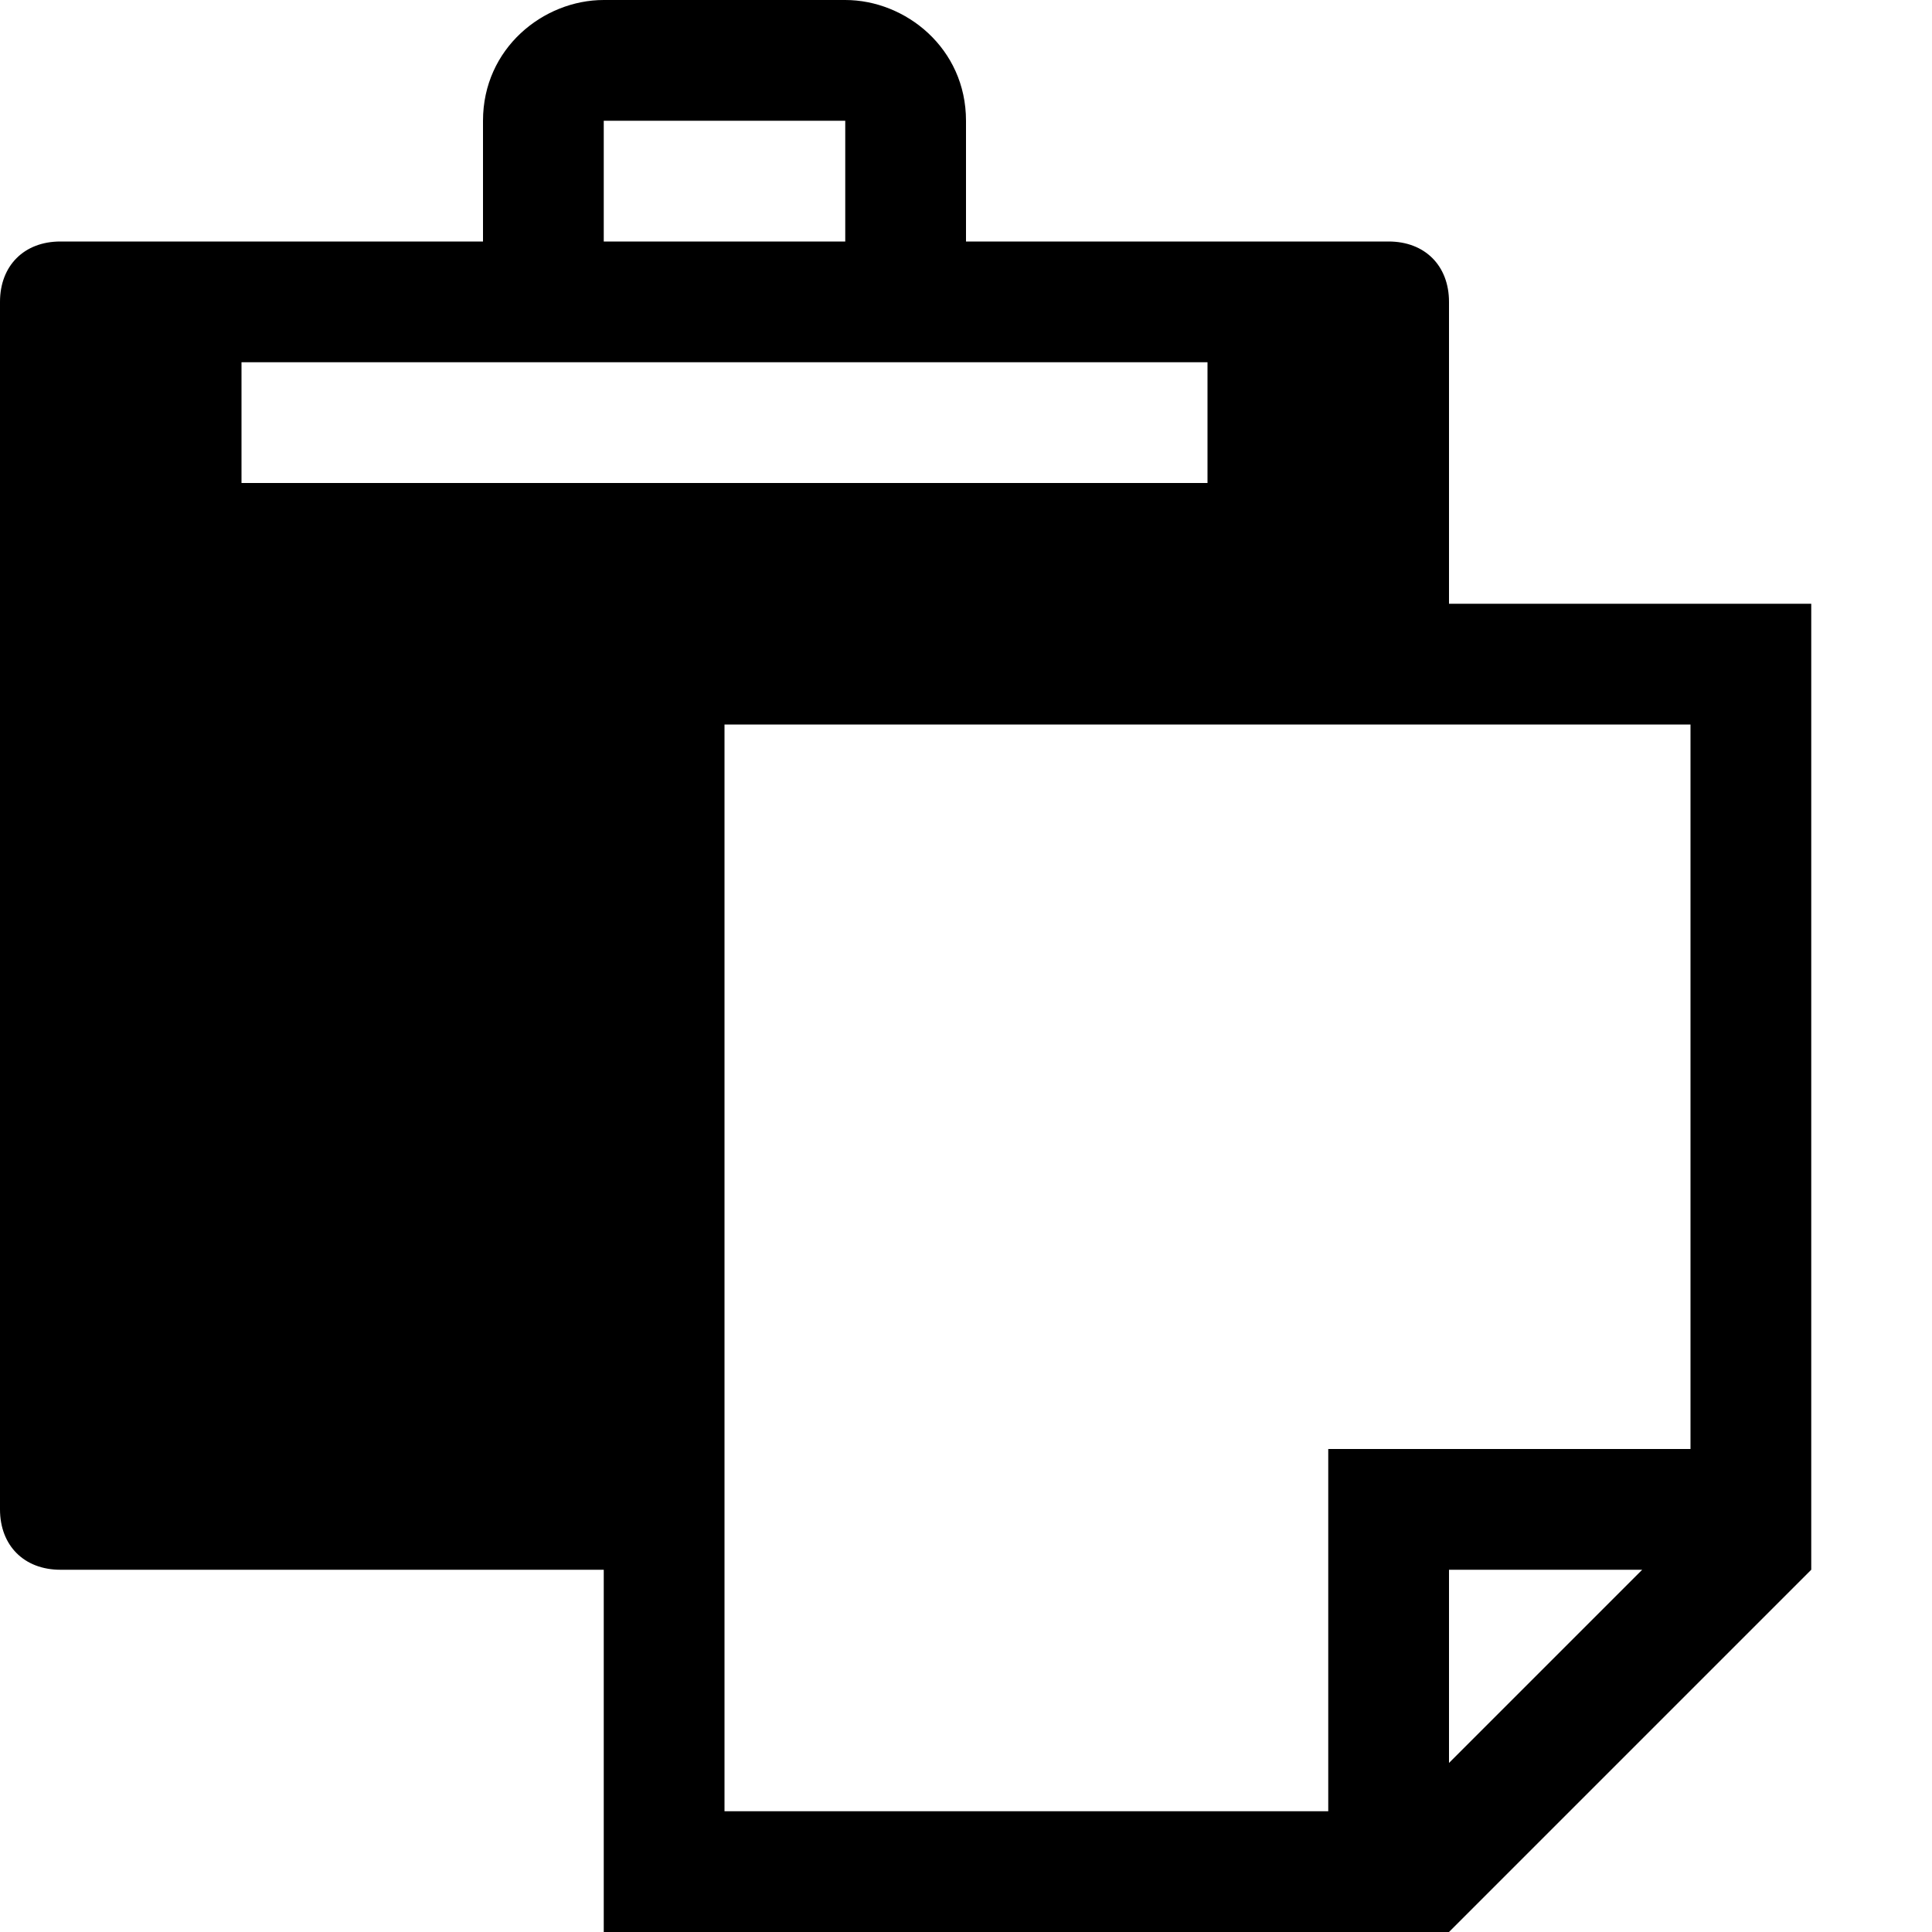
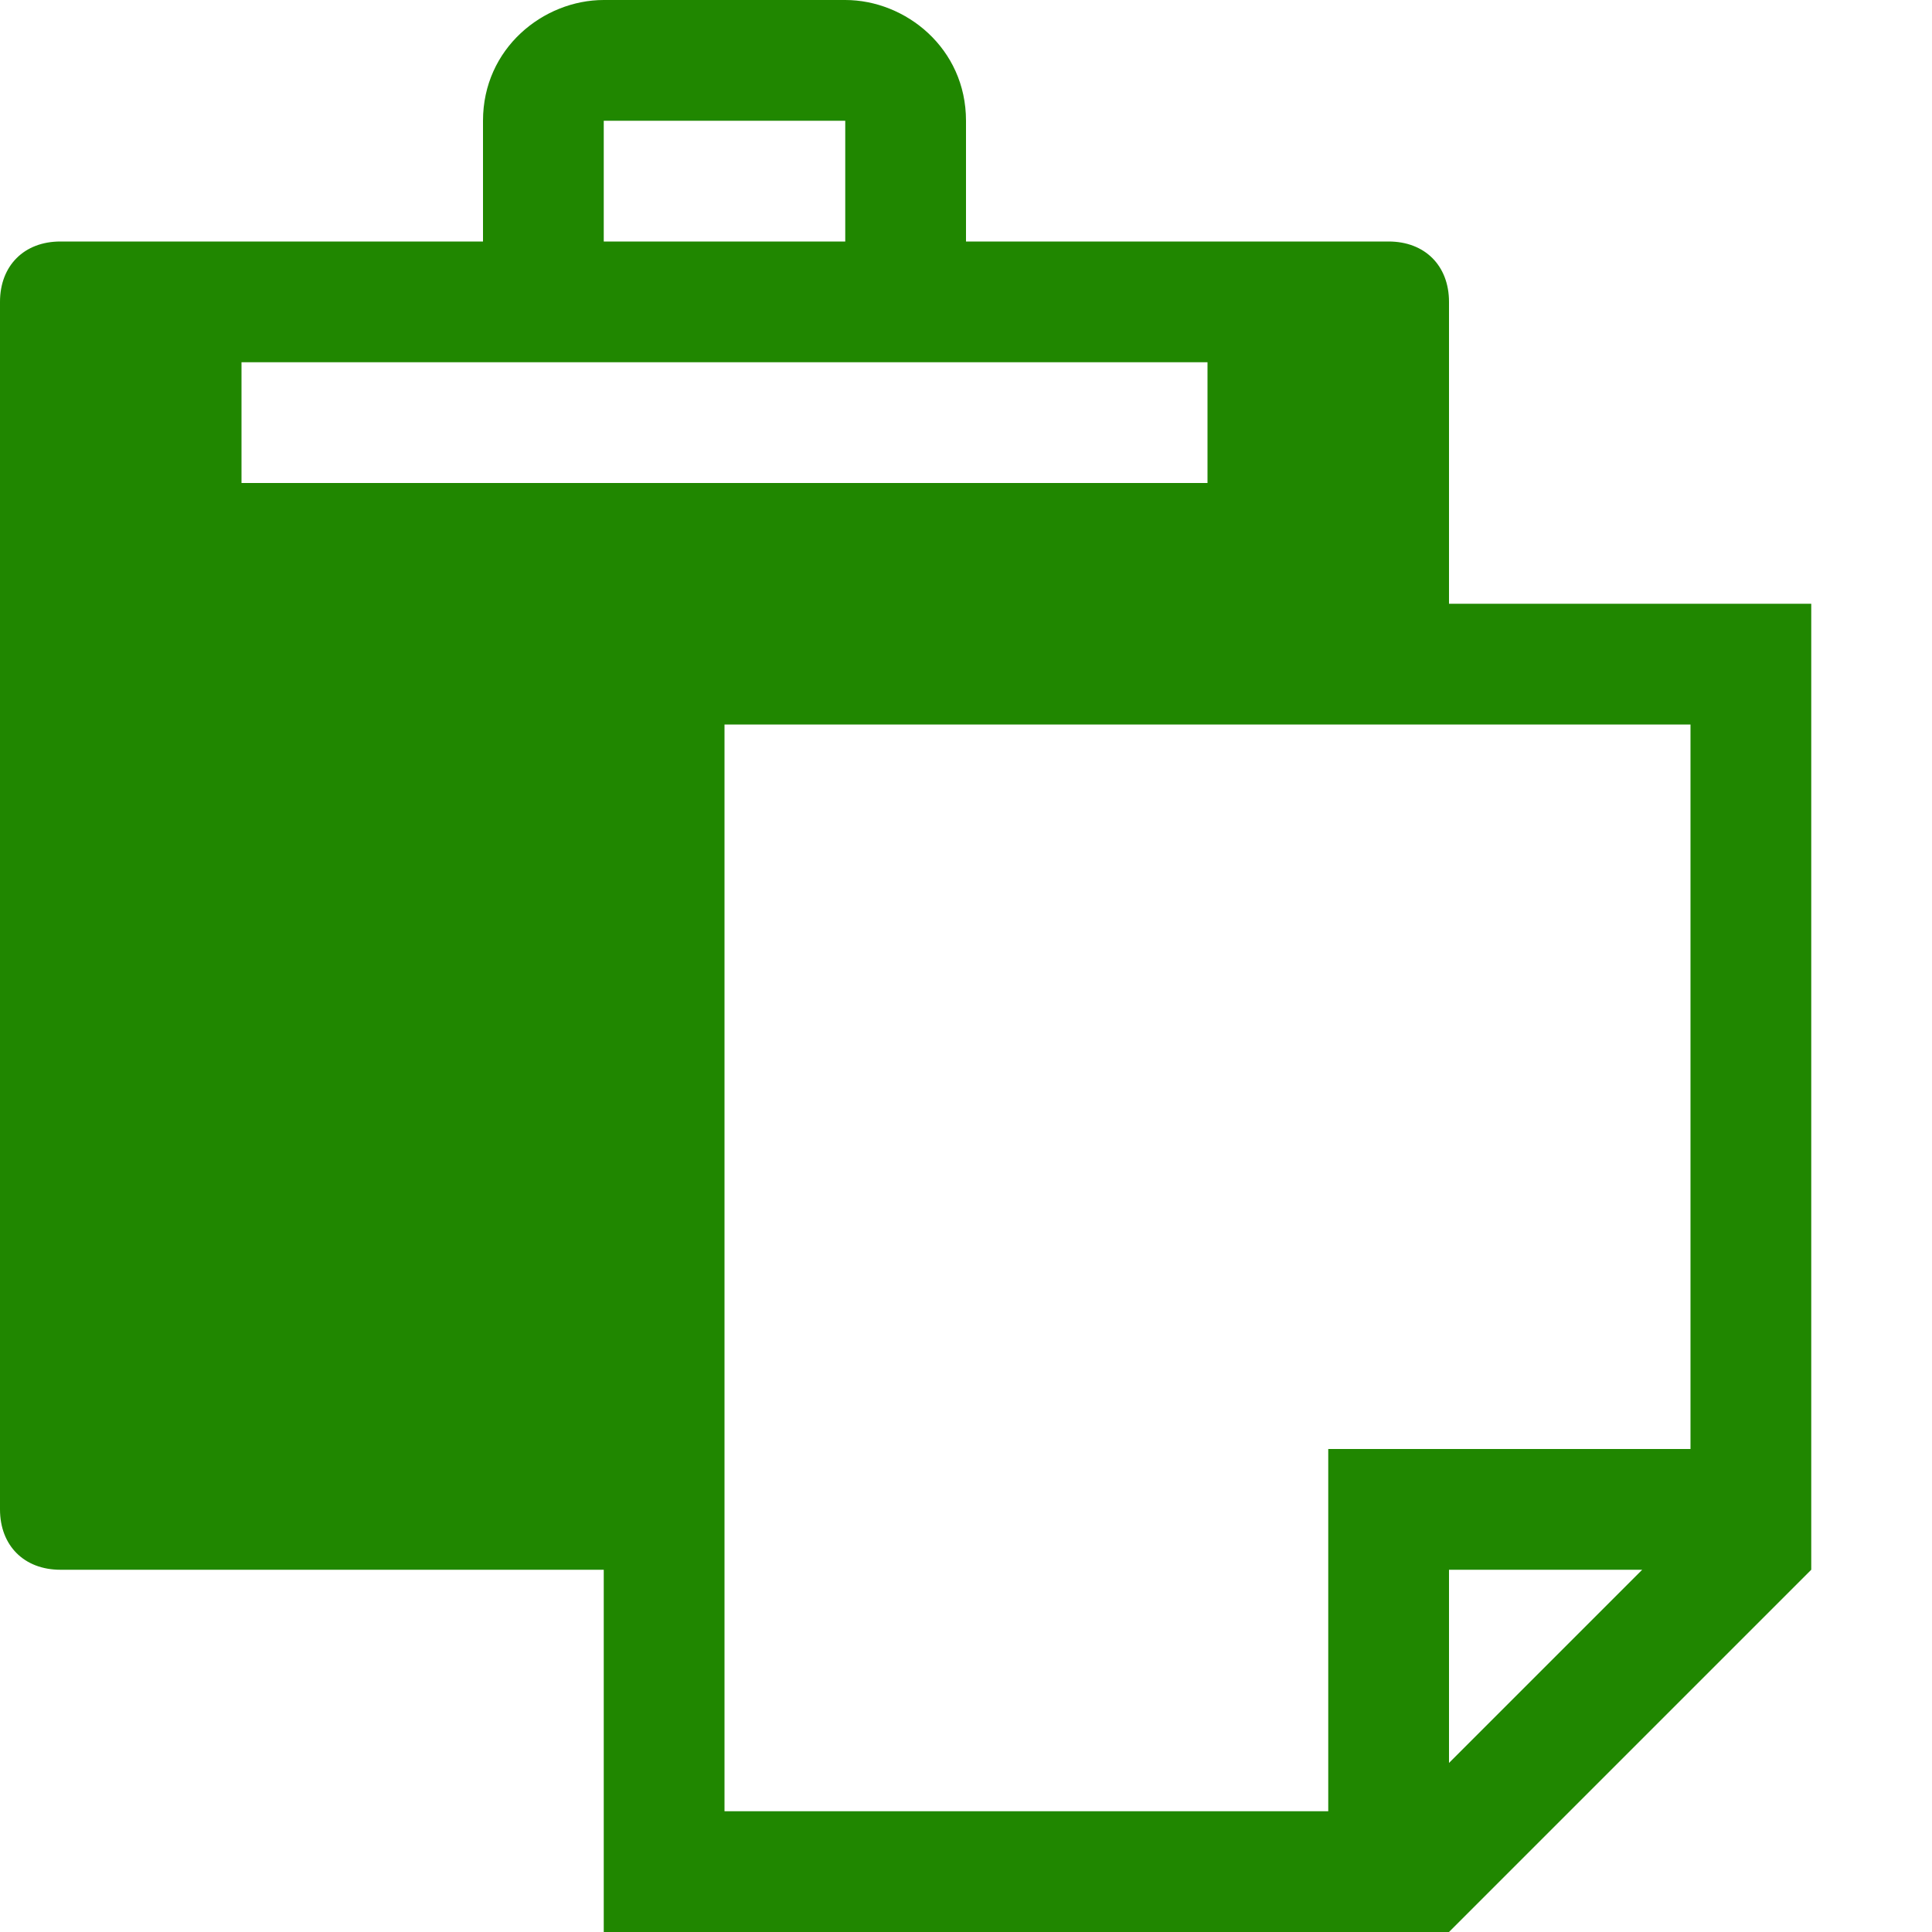
<svg xmlns="http://www.w3.org/2000/svg" width="16" height="16" viewBox="0 0 16 16" preserveAspectRatio="xMinYMid meet" overflow="visible">
-   <path d="M12 5v-2.5c0-.3-.2-.5-.5-.5h-3.5v-1c0-.6-.5-1-1-1h-2c-.5 0-1 .4-1 1v1h-3.5c-.3 0-.5.2-.5.5v10c0 .3.2.5.5.5h4.5v3h7l3-3v-8h-3zm-7-4h2v1h-2v-1zm-3 2h8v1h-8v-1zm10 11.6v-1.6h1.6l-1.6 1.6zm2-2.6h-3v3h-5v-9h8v6z" />
+   <path d="M12 5v-2.5c0-.3-.2-.5-.5-.5h-3.5v-1c0-.6-.5-1-1-1h-2c-.5 0-1 .4-1 1v1h-3.5c-.3 0-.5.2-.5.5v10c0 .3.2.5.5.5h4.5v3h7l3-3v-8h-3zm-7-4h2v1h-2v-1zm-3 2h8v1h-8v-1zm10 11.6v-1.6h1.6l-1.6 1.6zm2-2.6h-3v3h-5v-9h8v6z" fill="#208700" />
</svg>
